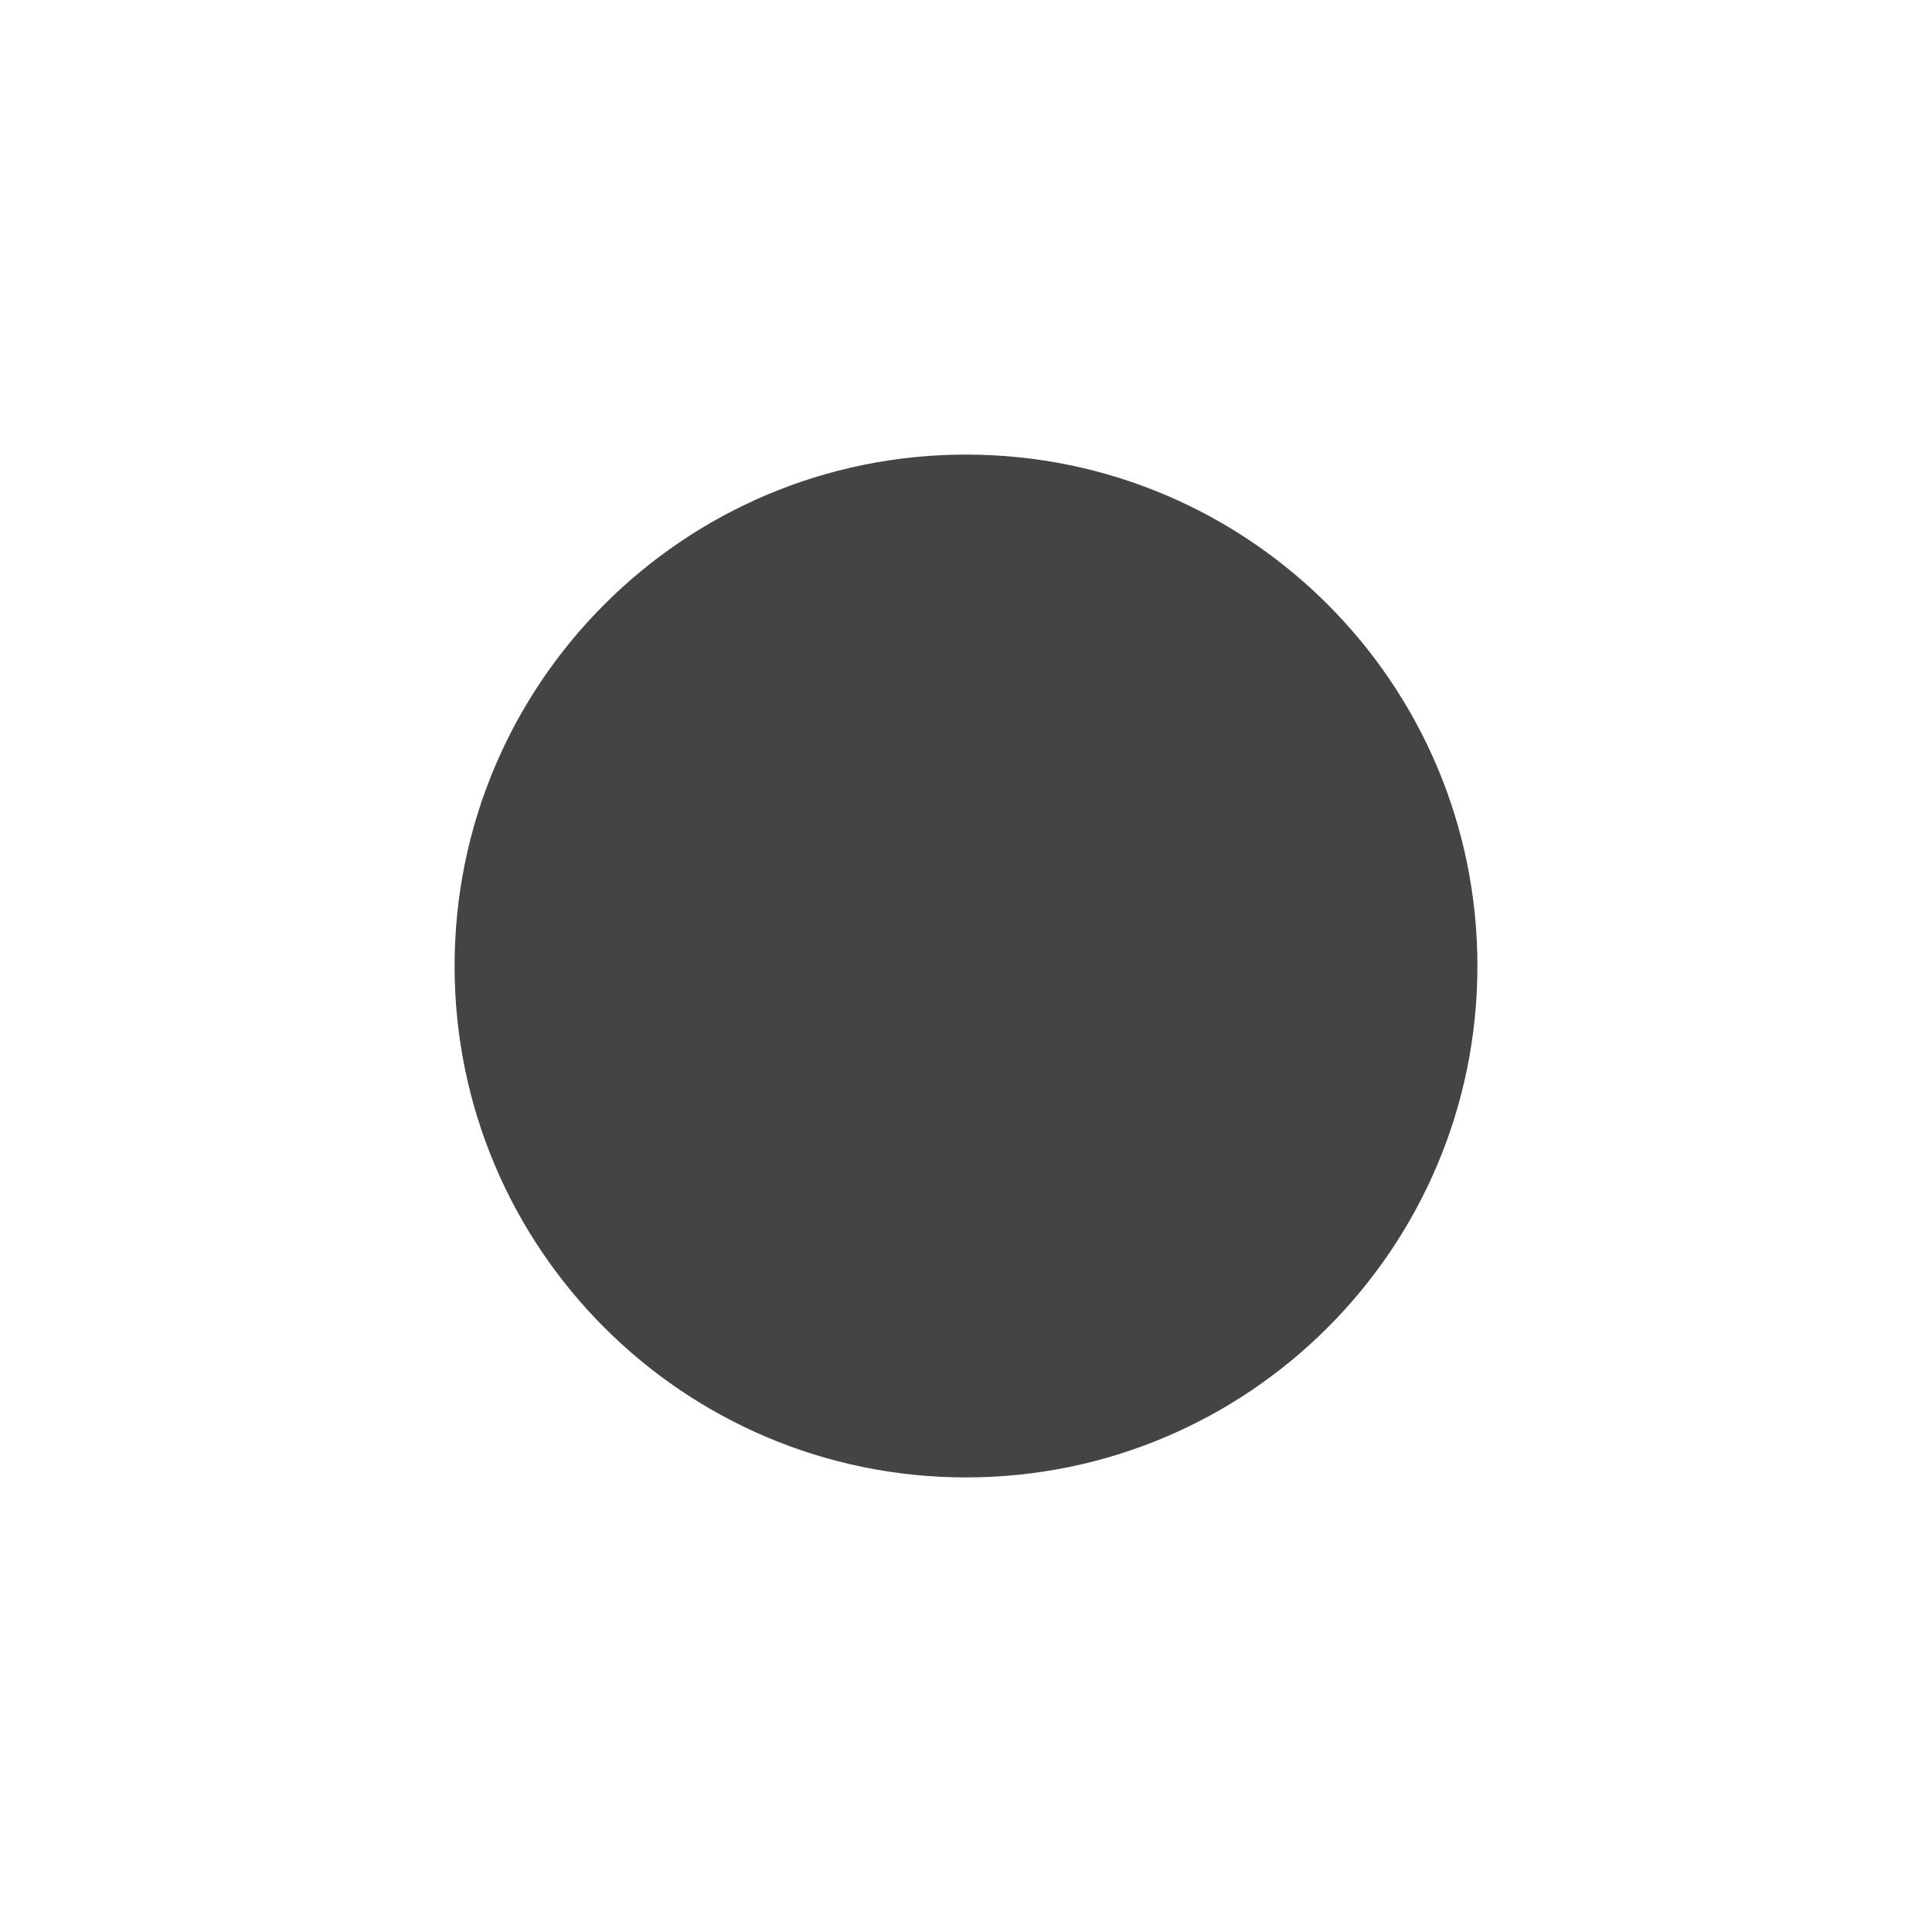
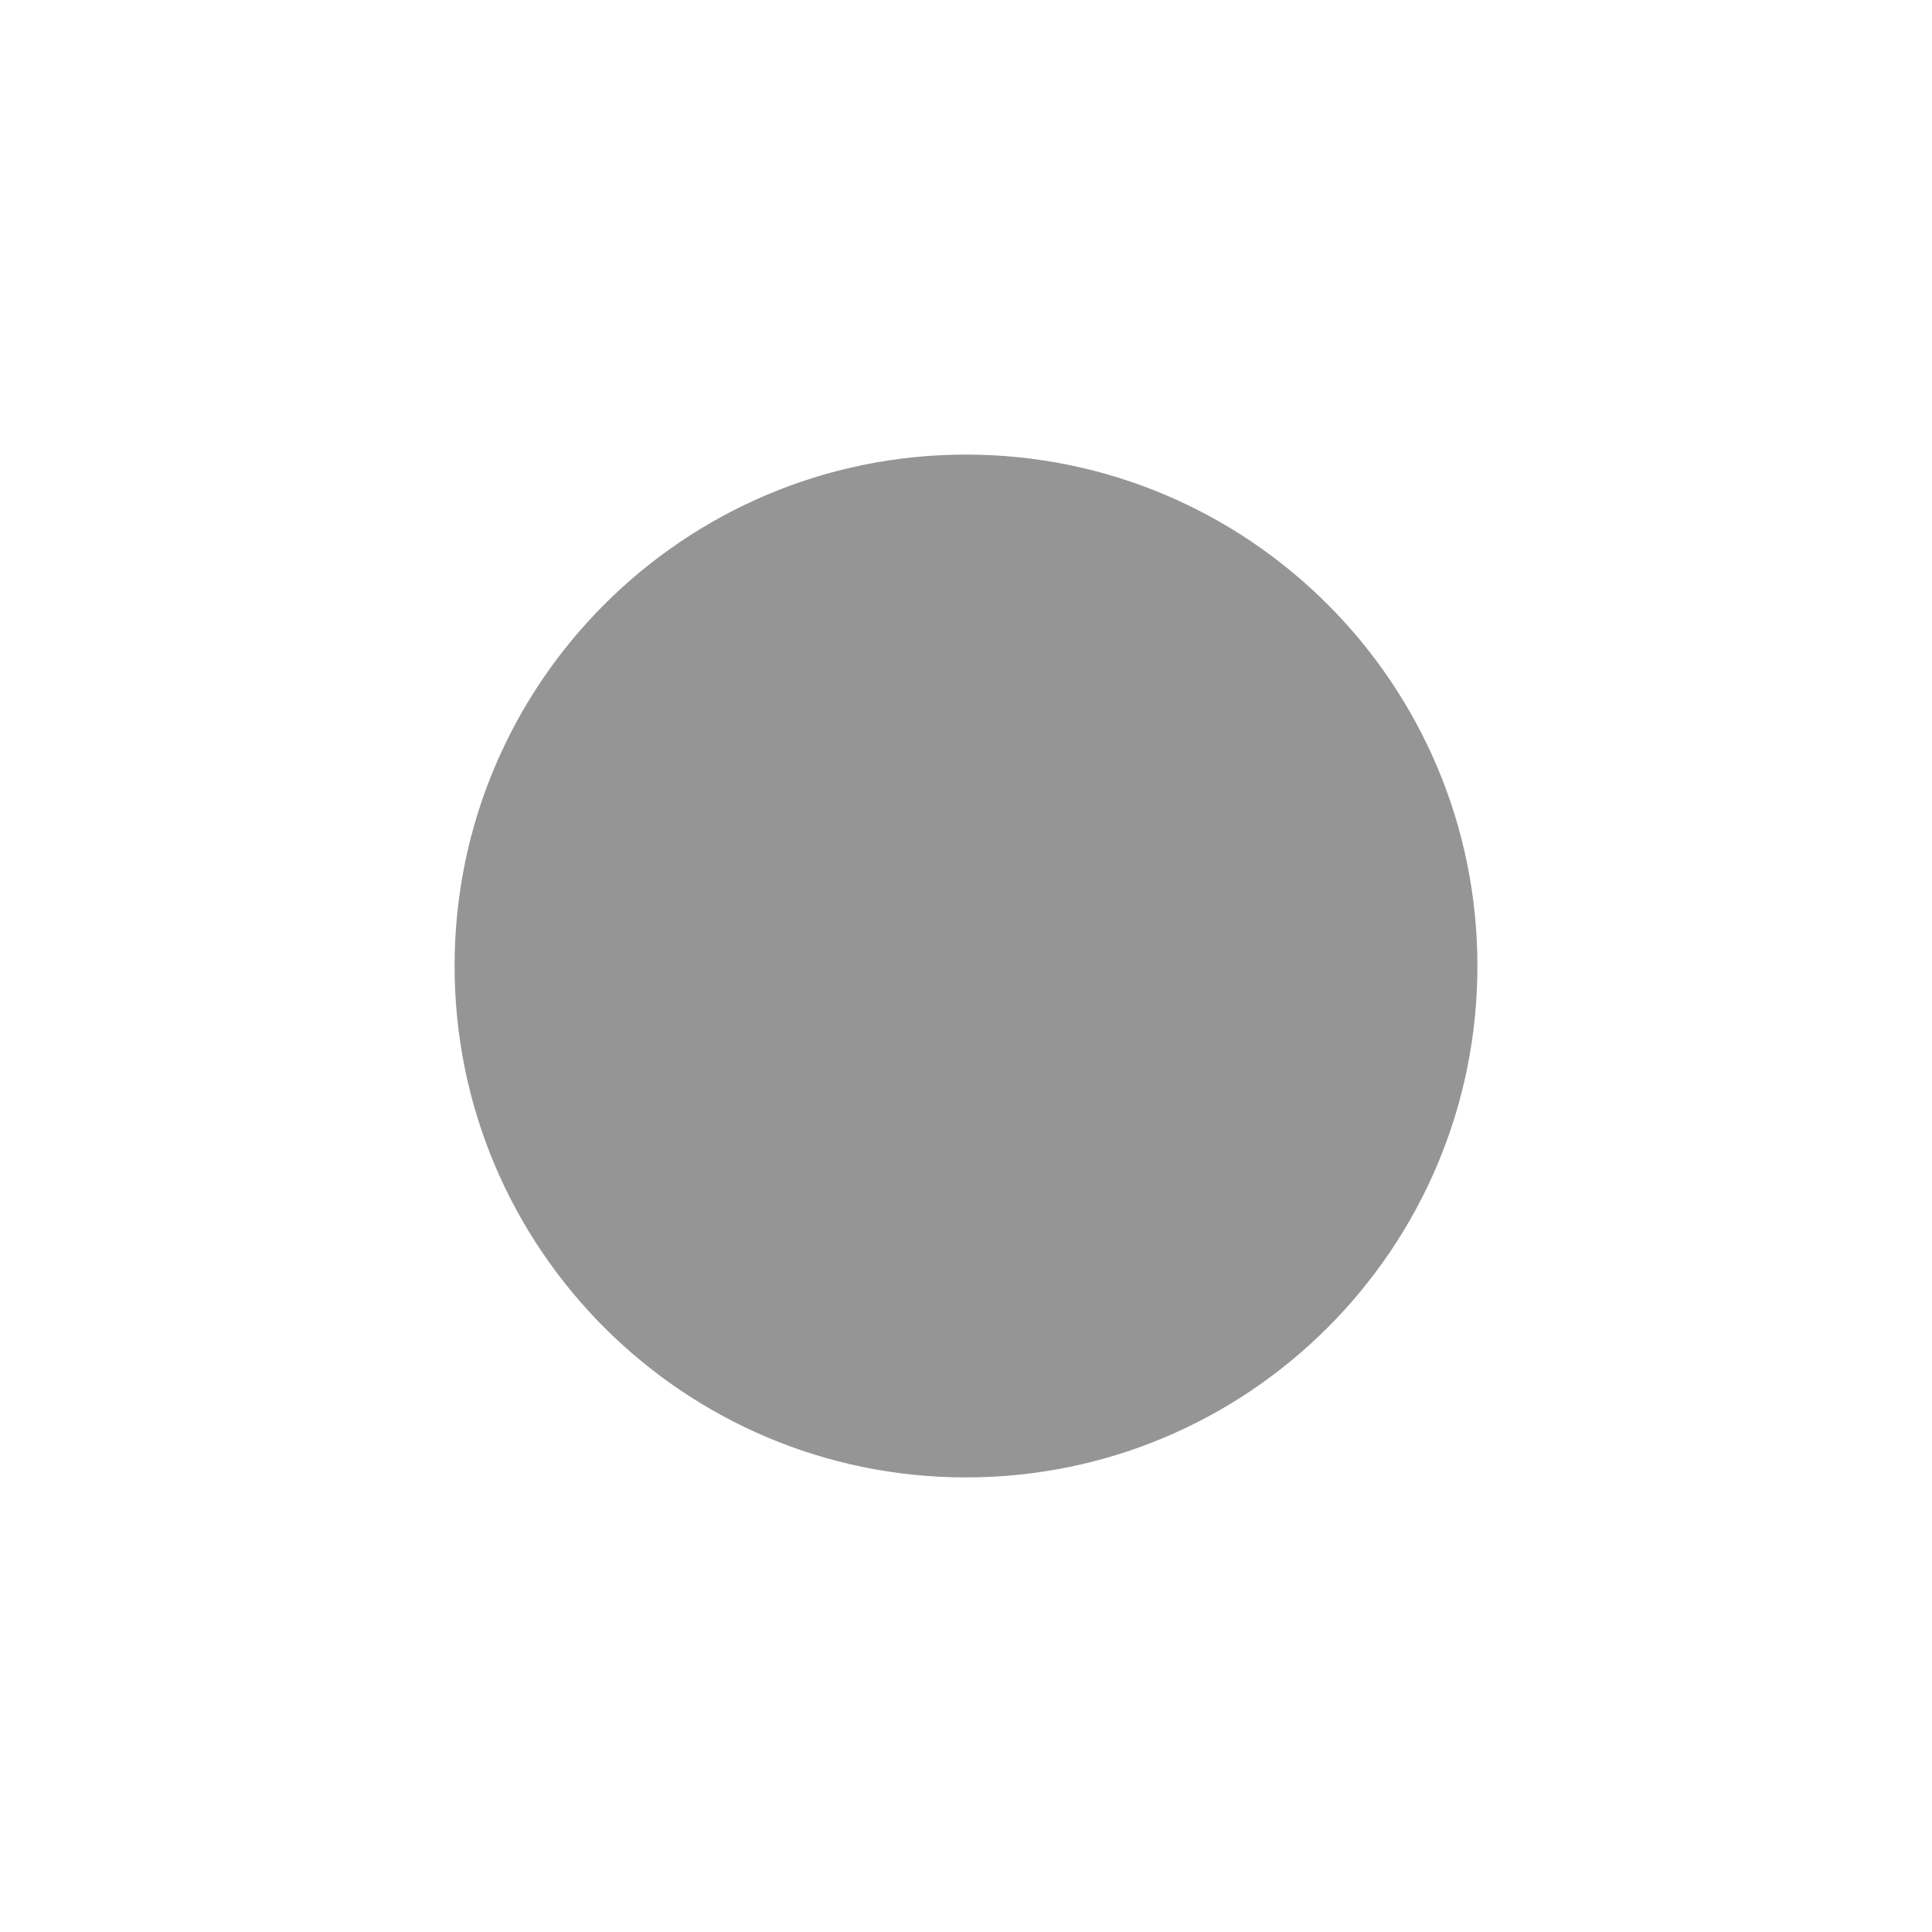
- <svg xmlns="http://www.w3.org/2000/svg" viewBox="0 0 17 17" height="17" width="17">
-   <rect fill="none" x="0" y="0" width="17" height="17" />
-   <path fill="rgba(255,255,255,0.25)" transform="translate(3 3)" d="M10,5.5C10,7.985,7.985,10,5.5,10S1,7.985,1,5.5S3.015,1,5.5,1S10,3.015,10,5.5z" style="stroke-linejoin:round;stroke-miterlimit:4px;" stroke="rgba(255,255,255,0.25)" stroke-width="2" />
-   <path fill="#444444" transform="translate(3 3)" d="M10,5.5C10,7.985,7.985,10,5.5,10S1,7.985,1,5.5S3.015,1,5.5,1S10,3.015,10,5.5z" />
+ <svg xmlns="http://www.w3.org/2000/svg" viewBox="0 0 17 17" height="17" width="17" version="1.1" id="svg2">
+   <defs id="defs2" />
+   <path fill="#444444" transform="translate(3,3)" d="M 10,5.5 C 10,7.985 7.985,10 5.5,10 3.015,10 1,7.985 1,5.5 1,3.015 3.015,1 5.5,1 7.985,1 10,3.015 10,5.5 Z" id="path2" style="display:inline;fill:#959595;fill-opacity:1" />
</svg>
